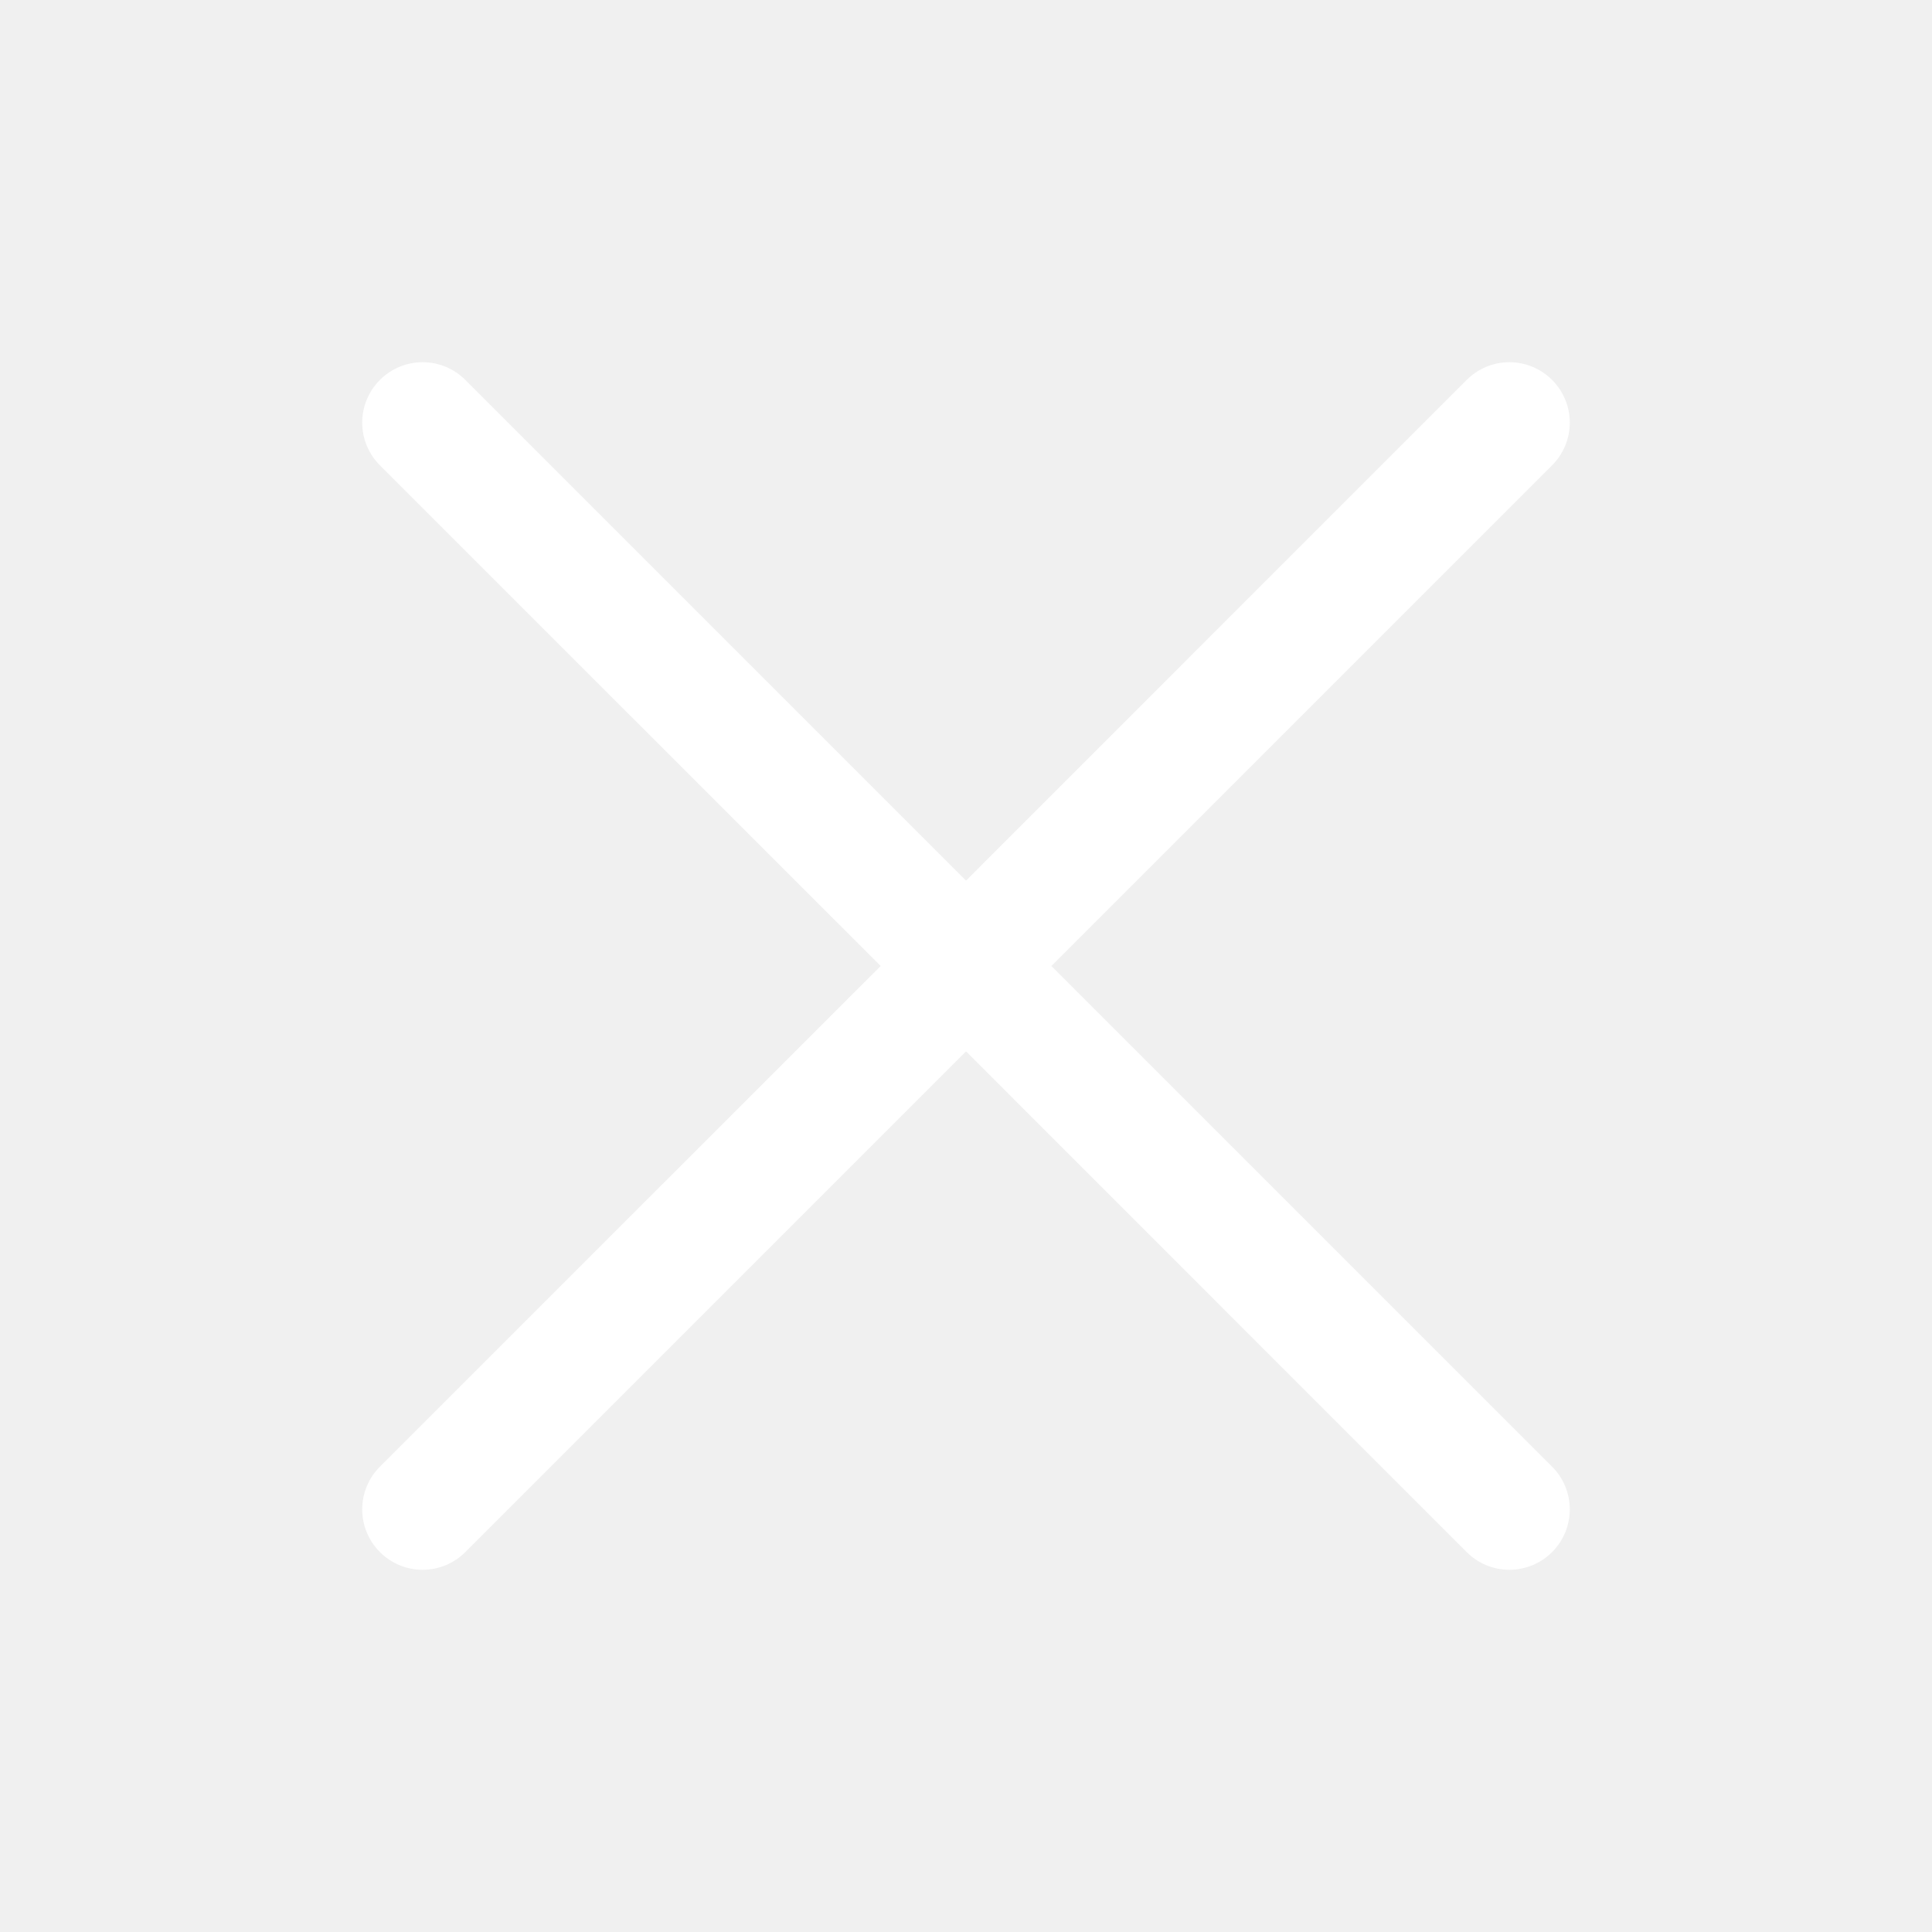
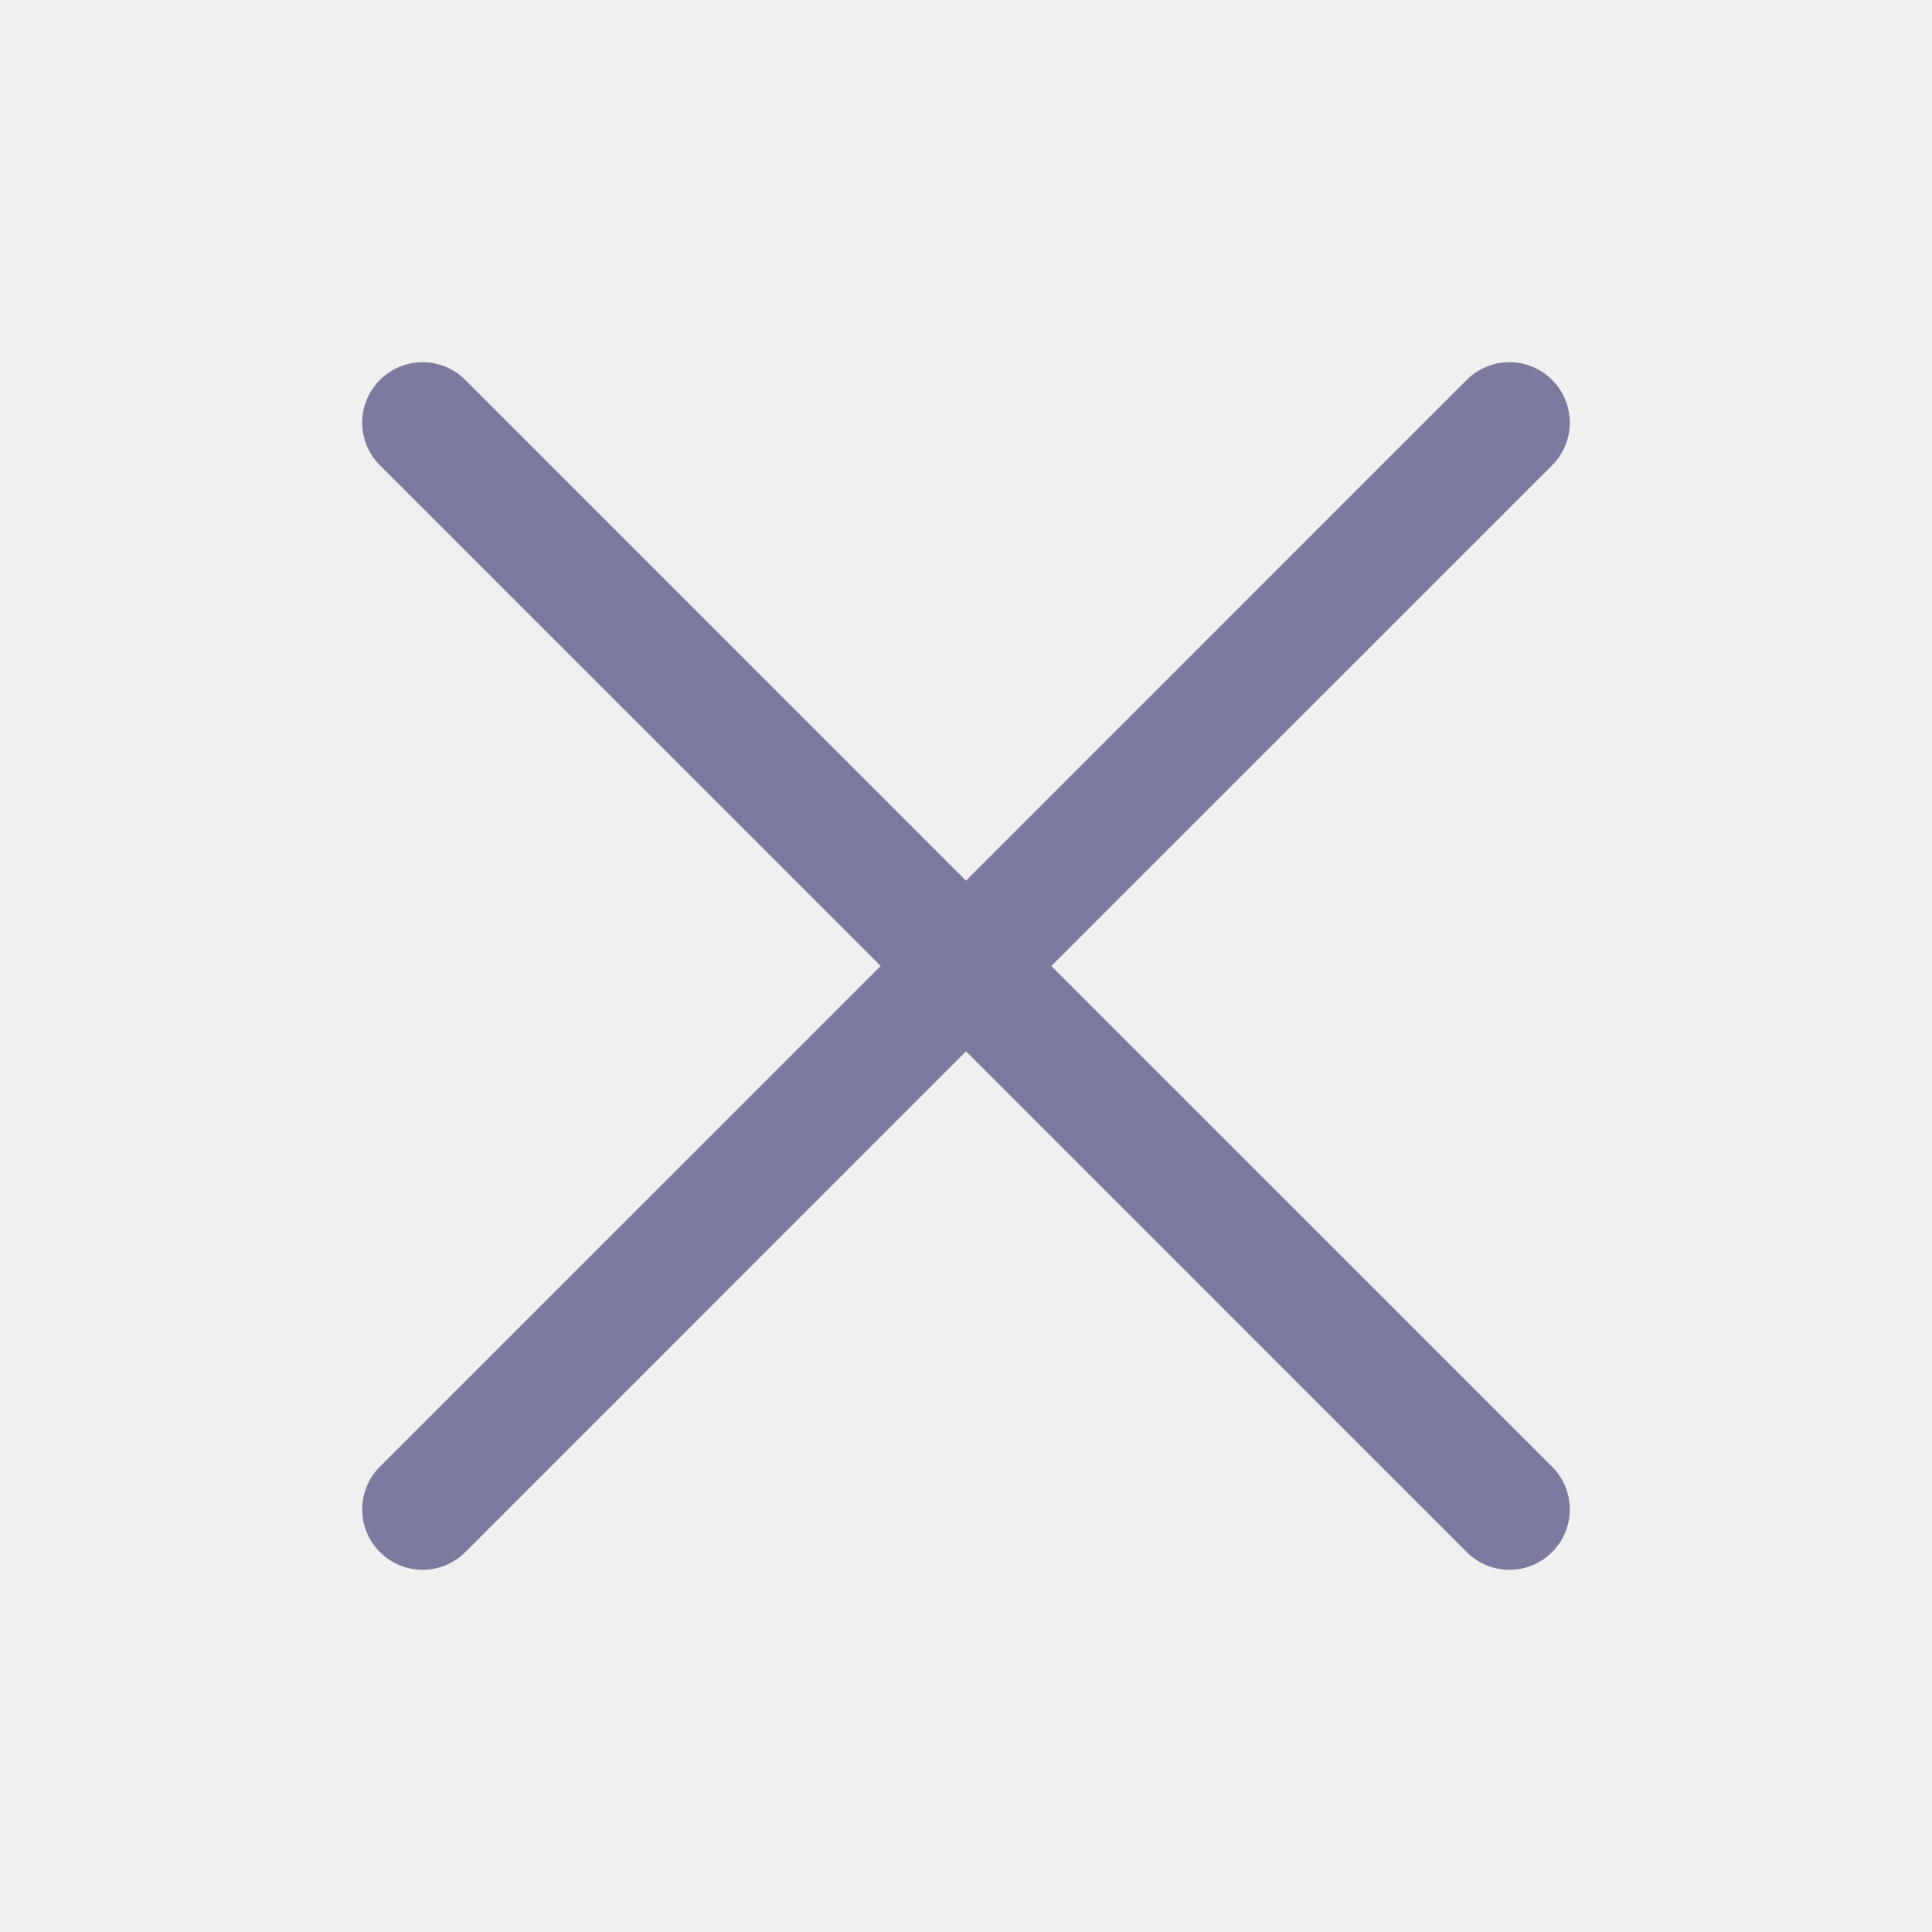
<svg xmlns="http://www.w3.org/2000/svg" width="40" height="40" viewBox="0 0 40 40" fill="none">
-   <path d="M32.134 30.366C32.251 30.482 32.343 30.62 32.406 30.771C32.468 30.923 32.501 31.086 32.501 31.25C32.501 31.414 32.468 31.577 32.406 31.729C32.343 31.88 32.251 32.018 32.134 32.134C32.018 32.251 31.88 32.343 31.729 32.406C31.577 32.468 31.414 32.501 31.25 32.501C31.086 32.501 30.923 32.468 30.771 32.406C30.62 32.343 30.482 32.251 30.366 32.134L20 21.767L9.634 32.134C9.4 32.369 9.082 32.501 8.75 32.501C8.418 32.501 8.1 32.369 7.866 32.134C7.631 31.9 7.499 31.582 7.499 31.25C7.499 30.918 7.631 30.6 7.866 30.366L18.233 20L7.866 9.634C7.631 9.4 7.499 9.082 7.499 8.75C7.499 8.418 7.631 8.1 7.866 7.866C8.1 7.631 8.418 7.499 8.75 7.499C9.082 7.499 9.4 7.631 9.634 7.866L20 18.233L30.366 7.866C30.6 7.631 30.918 7.499 31.25 7.499C31.582 7.499 31.9 7.631 32.134 7.866C32.369 8.1 32.501 8.418 32.501 8.75C32.501 9.082 32.369 9.4 32.134 9.634L21.767 20L32.134 30.366Z" fill="white" />
+   <path d="M32.134 30.366C32.251 30.482 32.343 30.62 32.406 30.771C32.468 30.923 32.501 31.086 32.501 31.25C32.501 31.414 32.468 31.577 32.406 31.729C32.343 31.88 32.251 32.018 32.134 32.134C32.018 32.251 31.88 32.343 31.729 32.406C31.577 32.468 31.414 32.501 31.25 32.501C31.086 32.501 30.923 32.468 30.771 32.406C30.62 32.343 30.482 32.251 30.366 32.134L20 21.767L9.634 32.134C9.4 32.369 9.082 32.501 8.75 32.501C8.418 32.501 8.1 32.369 7.866 32.134C7.631 31.9 7.499 31.582 7.499 31.25C7.499 30.918 7.631 30.6 7.866 30.366L18.233 20L7.866 9.634C7.631 9.4 7.499 9.082 7.499 8.75C7.499 8.418 7.631 8.1 7.866 7.866C8.1 7.631 8.418 7.499 8.75 7.499C9.082 7.499 9.4 7.631 9.634 7.866L20 18.233L30.366 7.866C30.6 7.631 30.918 7.499 31.25 7.499C31.582 7.499 31.9 7.631 32.134 7.866C32.369 8.1 32.501 8.418 32.501 8.75C32.501 9.082 32.369 9.4 32.134 9.634L21.767 20L32.134 30.366Z" fill="#7A7B9F" />
</svg>
